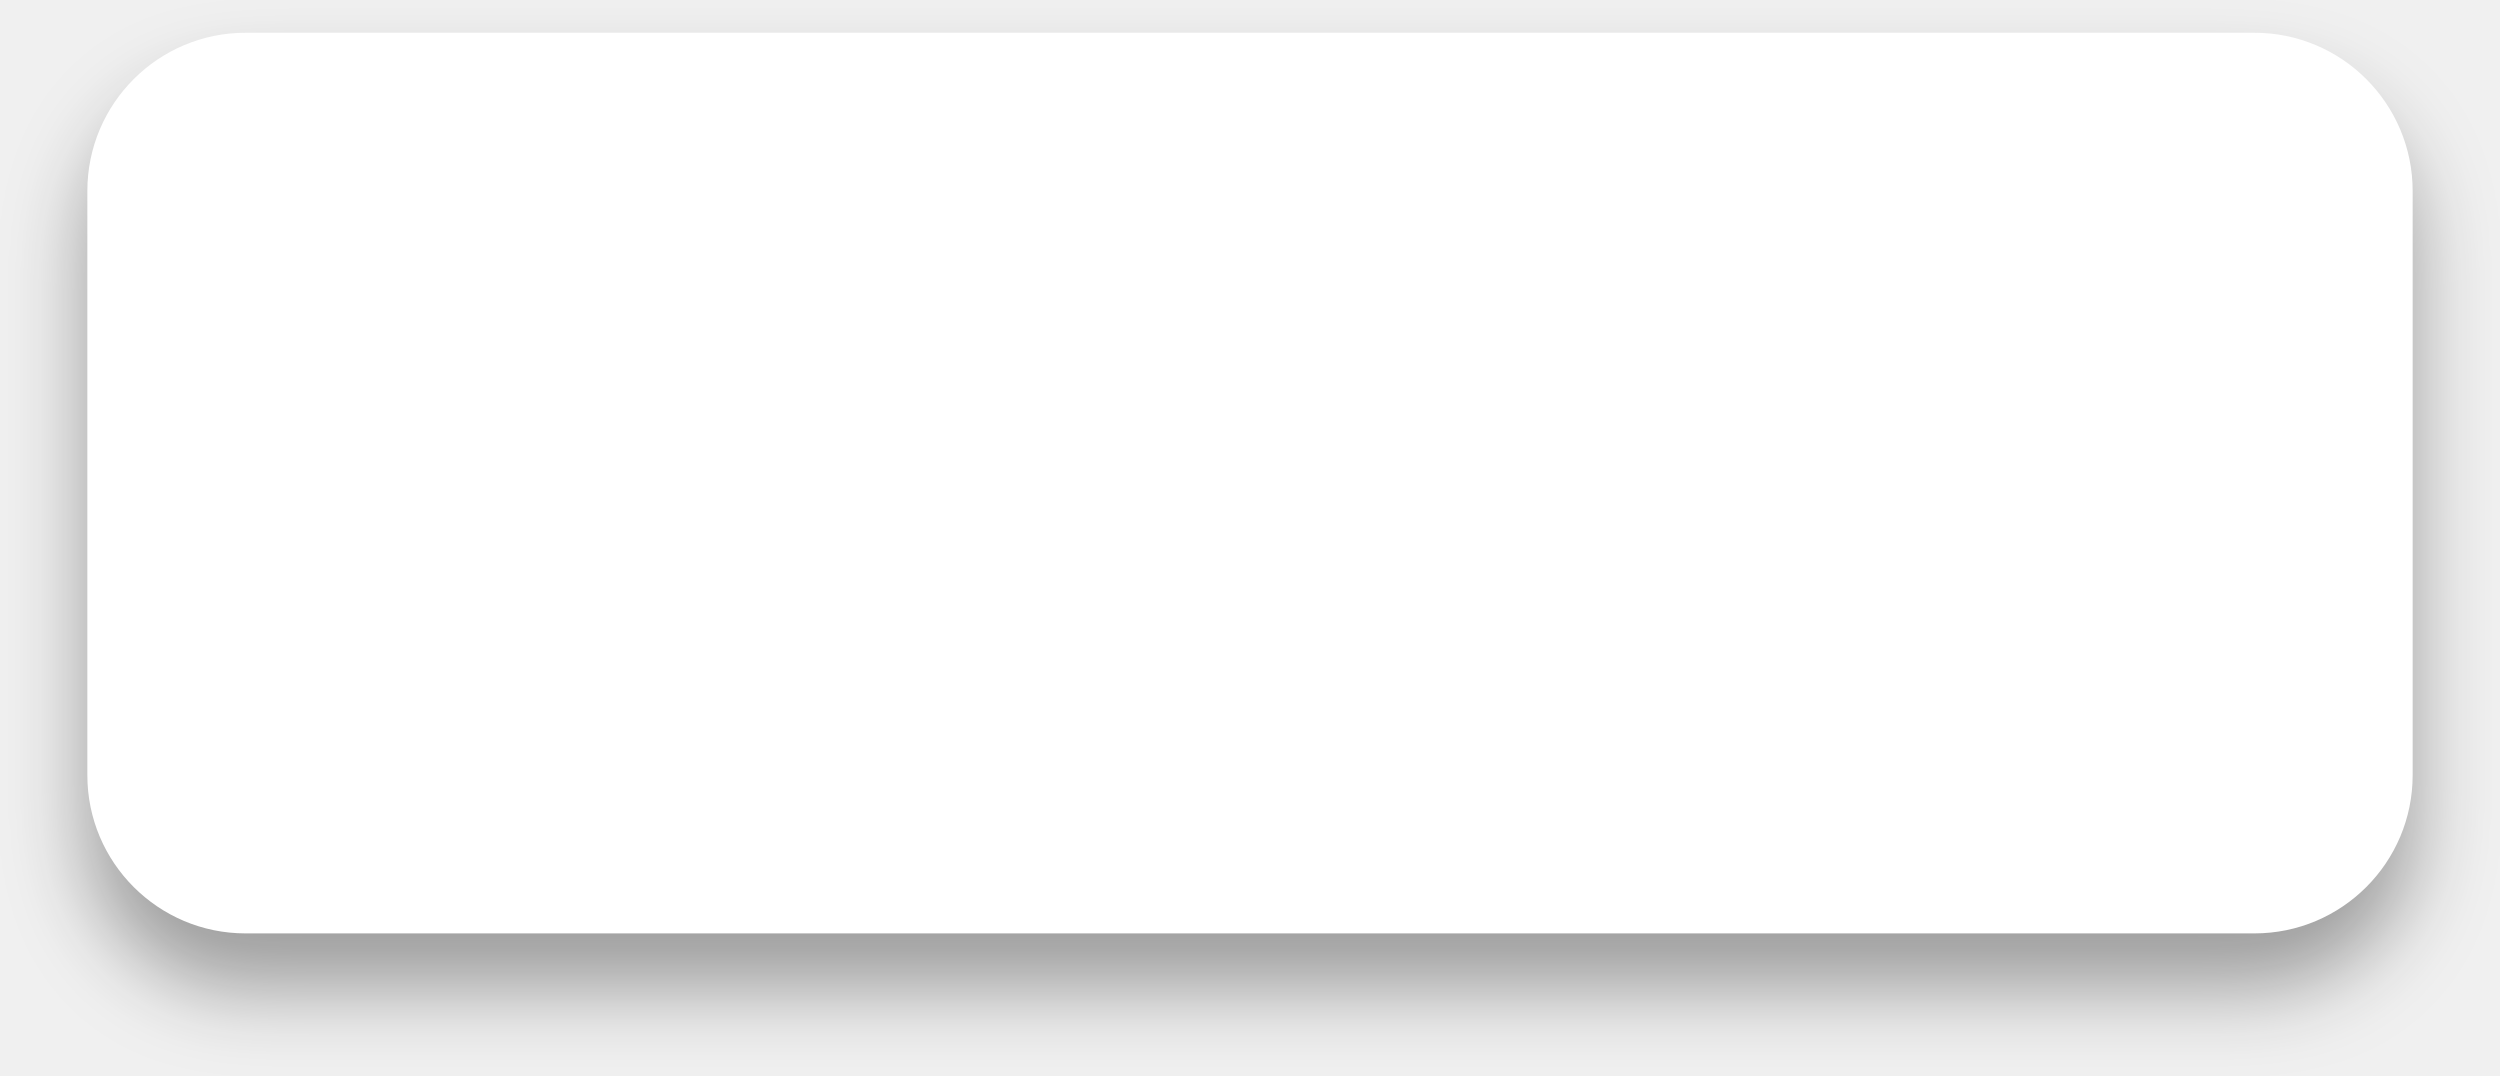
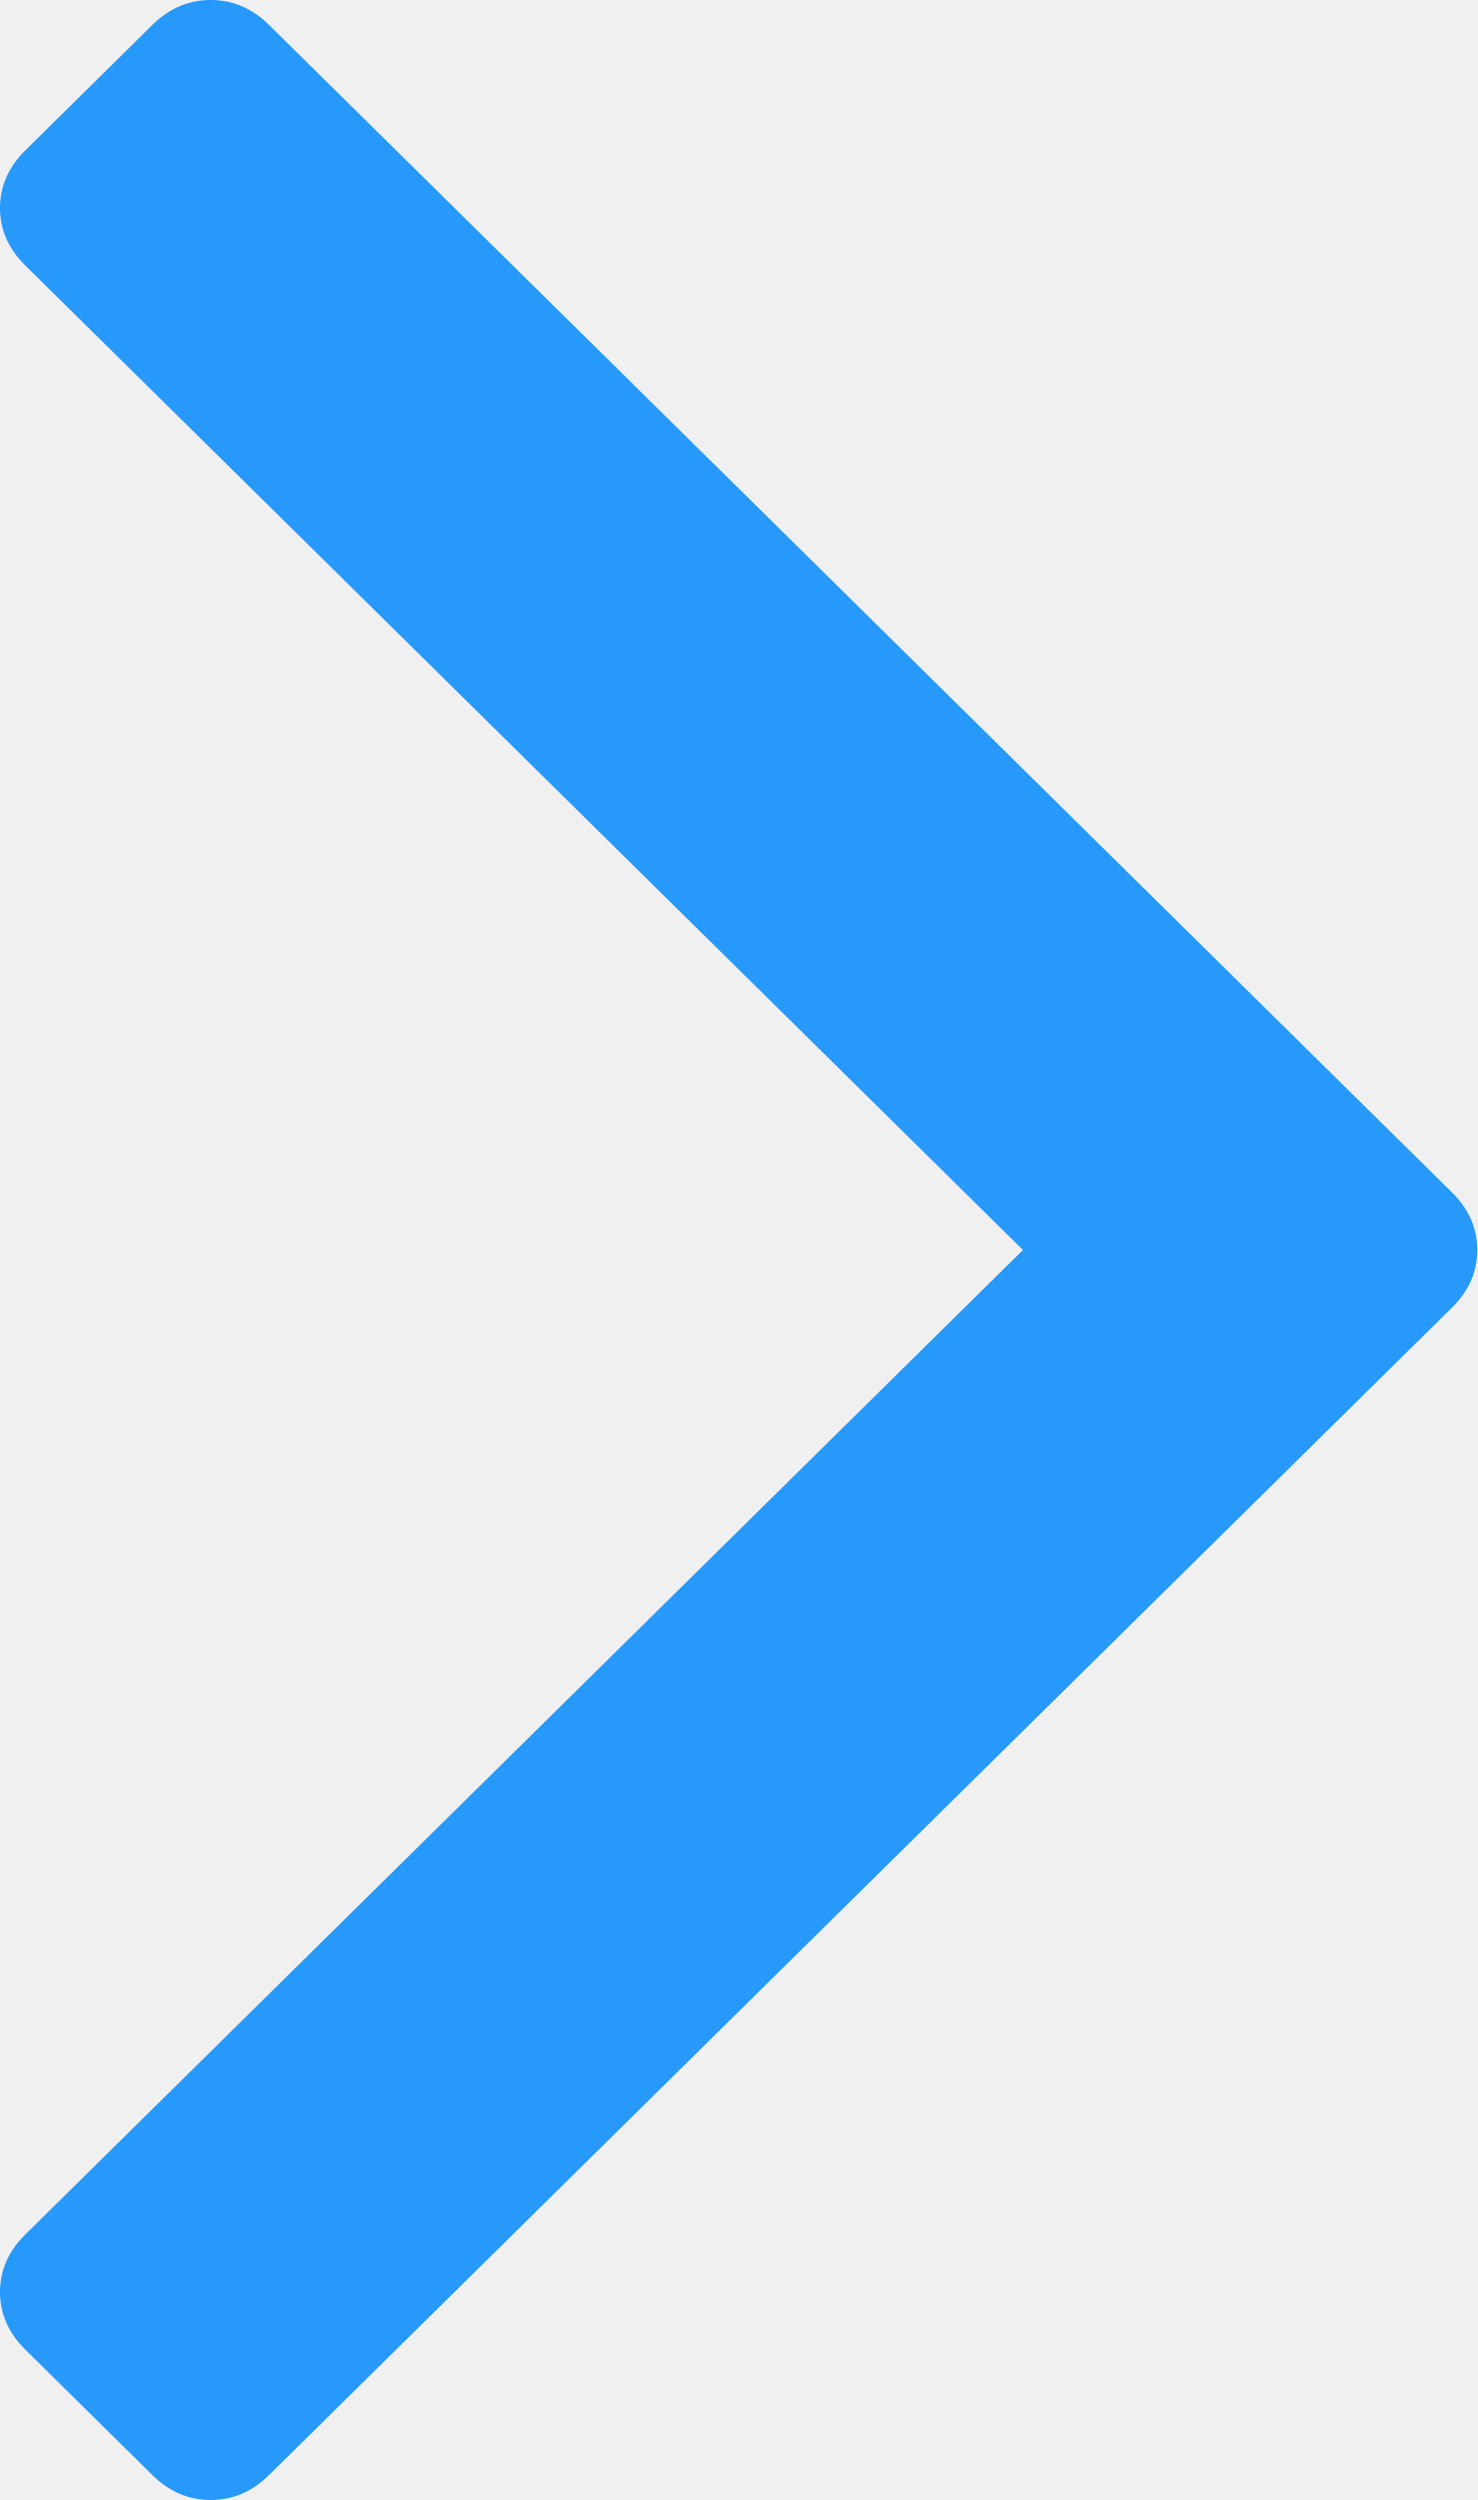
- <svg xmlns="http://www.w3.org/2000/svg" xmlns:xlink="http://www.w3.org/1999/xlink" version="1.1" width="458px" height="197px">
-   <defs>
-     <filter x="-15px" y="-5px" width="458px" height="197px" filterUnits="userSpaceOnUse" id="filter36">
-       <feOffset dx="0" dy="10" in="SourceAlpha" result="shadowOffsetInner" />
-       <feGaussianBlur stdDeviation="7.5" in="shadowOffsetInner" result="shadowGaussian" />
-       <feComposite in2="shadowGaussian" operator="atop" in="SourceAlpha" result="shadowComposite" />
-       <feColorMatrix type="matrix" values="0 0 0 0 0  0 0 0 0 0  0 0 0 0 0  0 0 0 0.349 0  " in="shadowComposite" />
-     </filter>
-     <g id="widget37">
-       <path d="M 1 30  A 29 29 0 0 1 30 1 L 398 1  A 29 29 0 0 1 427 30 L 427 137  A 29 29 0 0 1 398 166 L 30 166  A 29 29 0 0 1 1 137 L 1 30  Z " fill-rule="nonzero" fill="#ffffff" stroke="none" />
-     </g>
-   </defs>
-   <g transform="matrix(1 0 0 1 15 5 )">
-     <use xlink:href="#widget37" filter="url(#filter36)" />
-     <use xlink:href="#widget37" />
+ <svg xmlns="http://www.w3.org/2000/svg" version="1.1" width="13px" height="22px">
+   <g transform="matrix(1 0 0 1 -439 -845 )">
+     <path d="M 12.777 10.493  C 12.926 10.64  13 10.809  13 11  C 13 11.191  12.926 11.36  12.777 11.507  L 2.368 21.78  C 2.219 21.927  2.048 22  1.854 22  C 1.66 22  1.489 21.927  1.34 21.78  L 0.223 20.677  C 0.074 20.53  0 20.361  0 20.17  C 0 19.979  0.074 19.81  0.223 19.663  L 9.002 11  L 0.223 2.337  C 0.074 2.19  0 2.021  0 1.83  C 0 1.639  0.074 1.47  0.223 1.323  L 1.34 0.22  C 1.489 0.073  1.66 0  1.854 0  C 2.048 0  2.219 0.073  2.368 0.22  L 12.777 10.493  Z " fill-rule="nonzero" fill="#2699fb" stroke="none" transform="matrix(1 0 0 1 439 845 )" />
  </g>
</svg>
